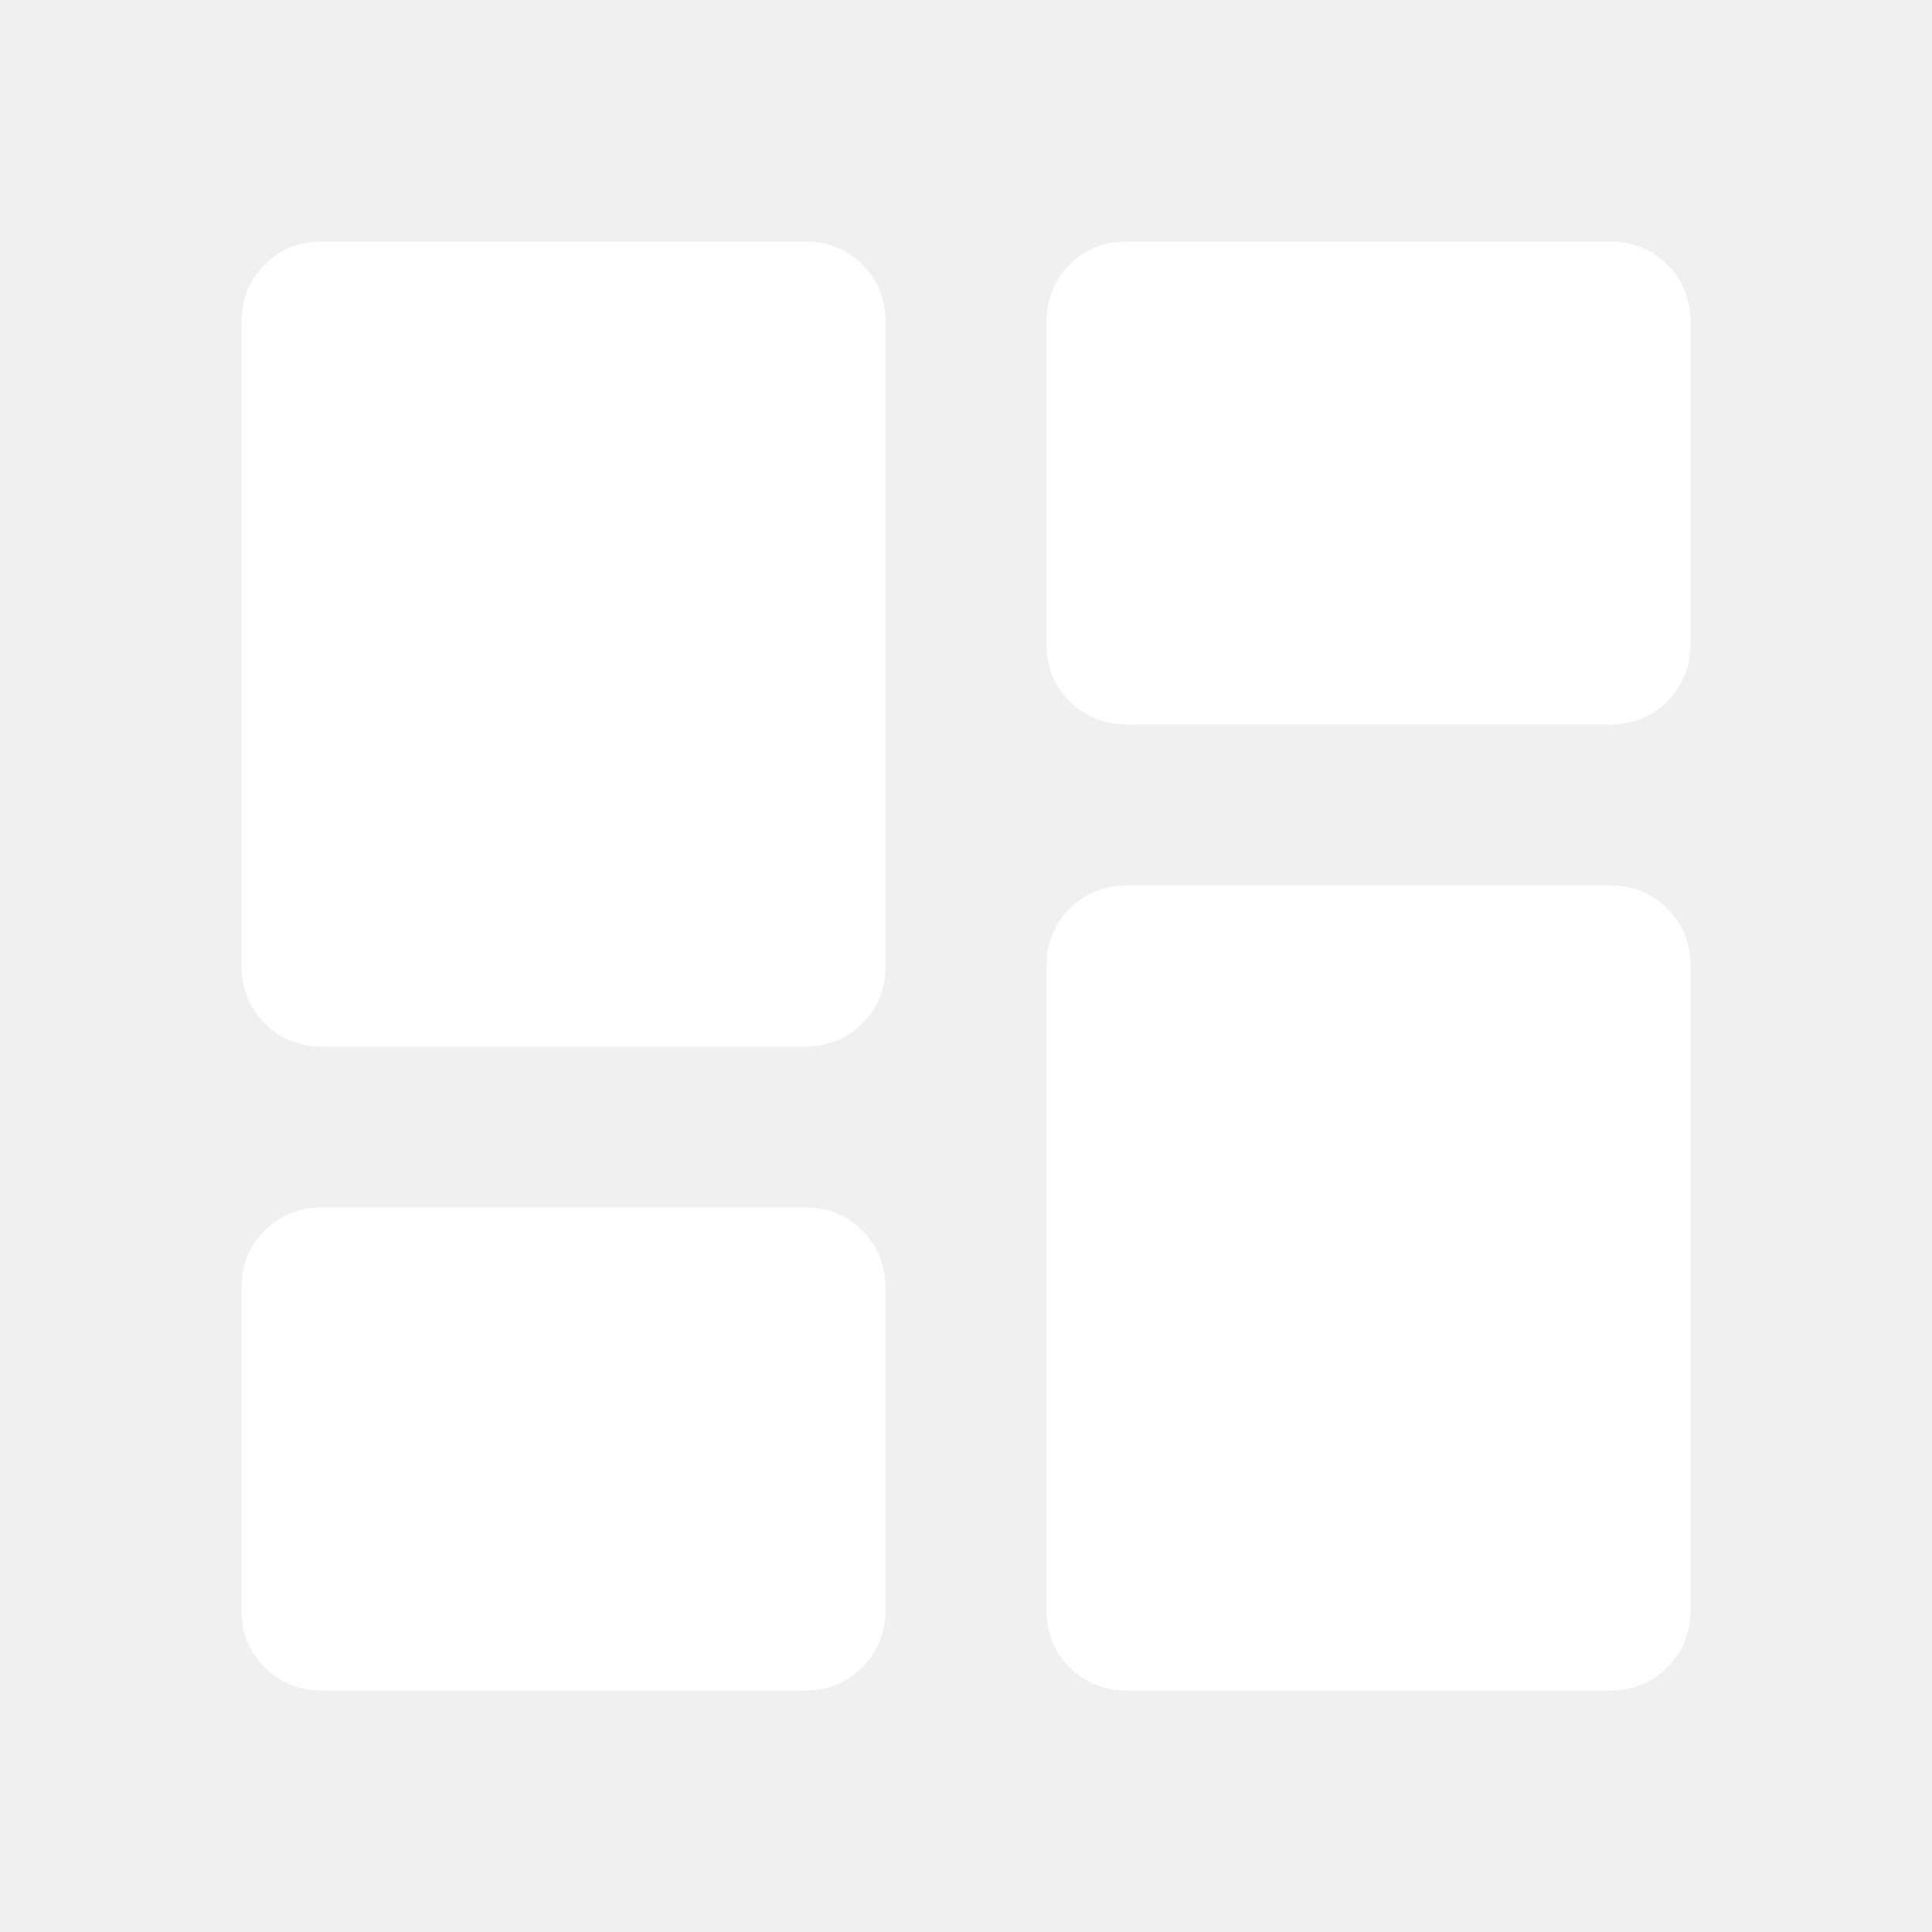
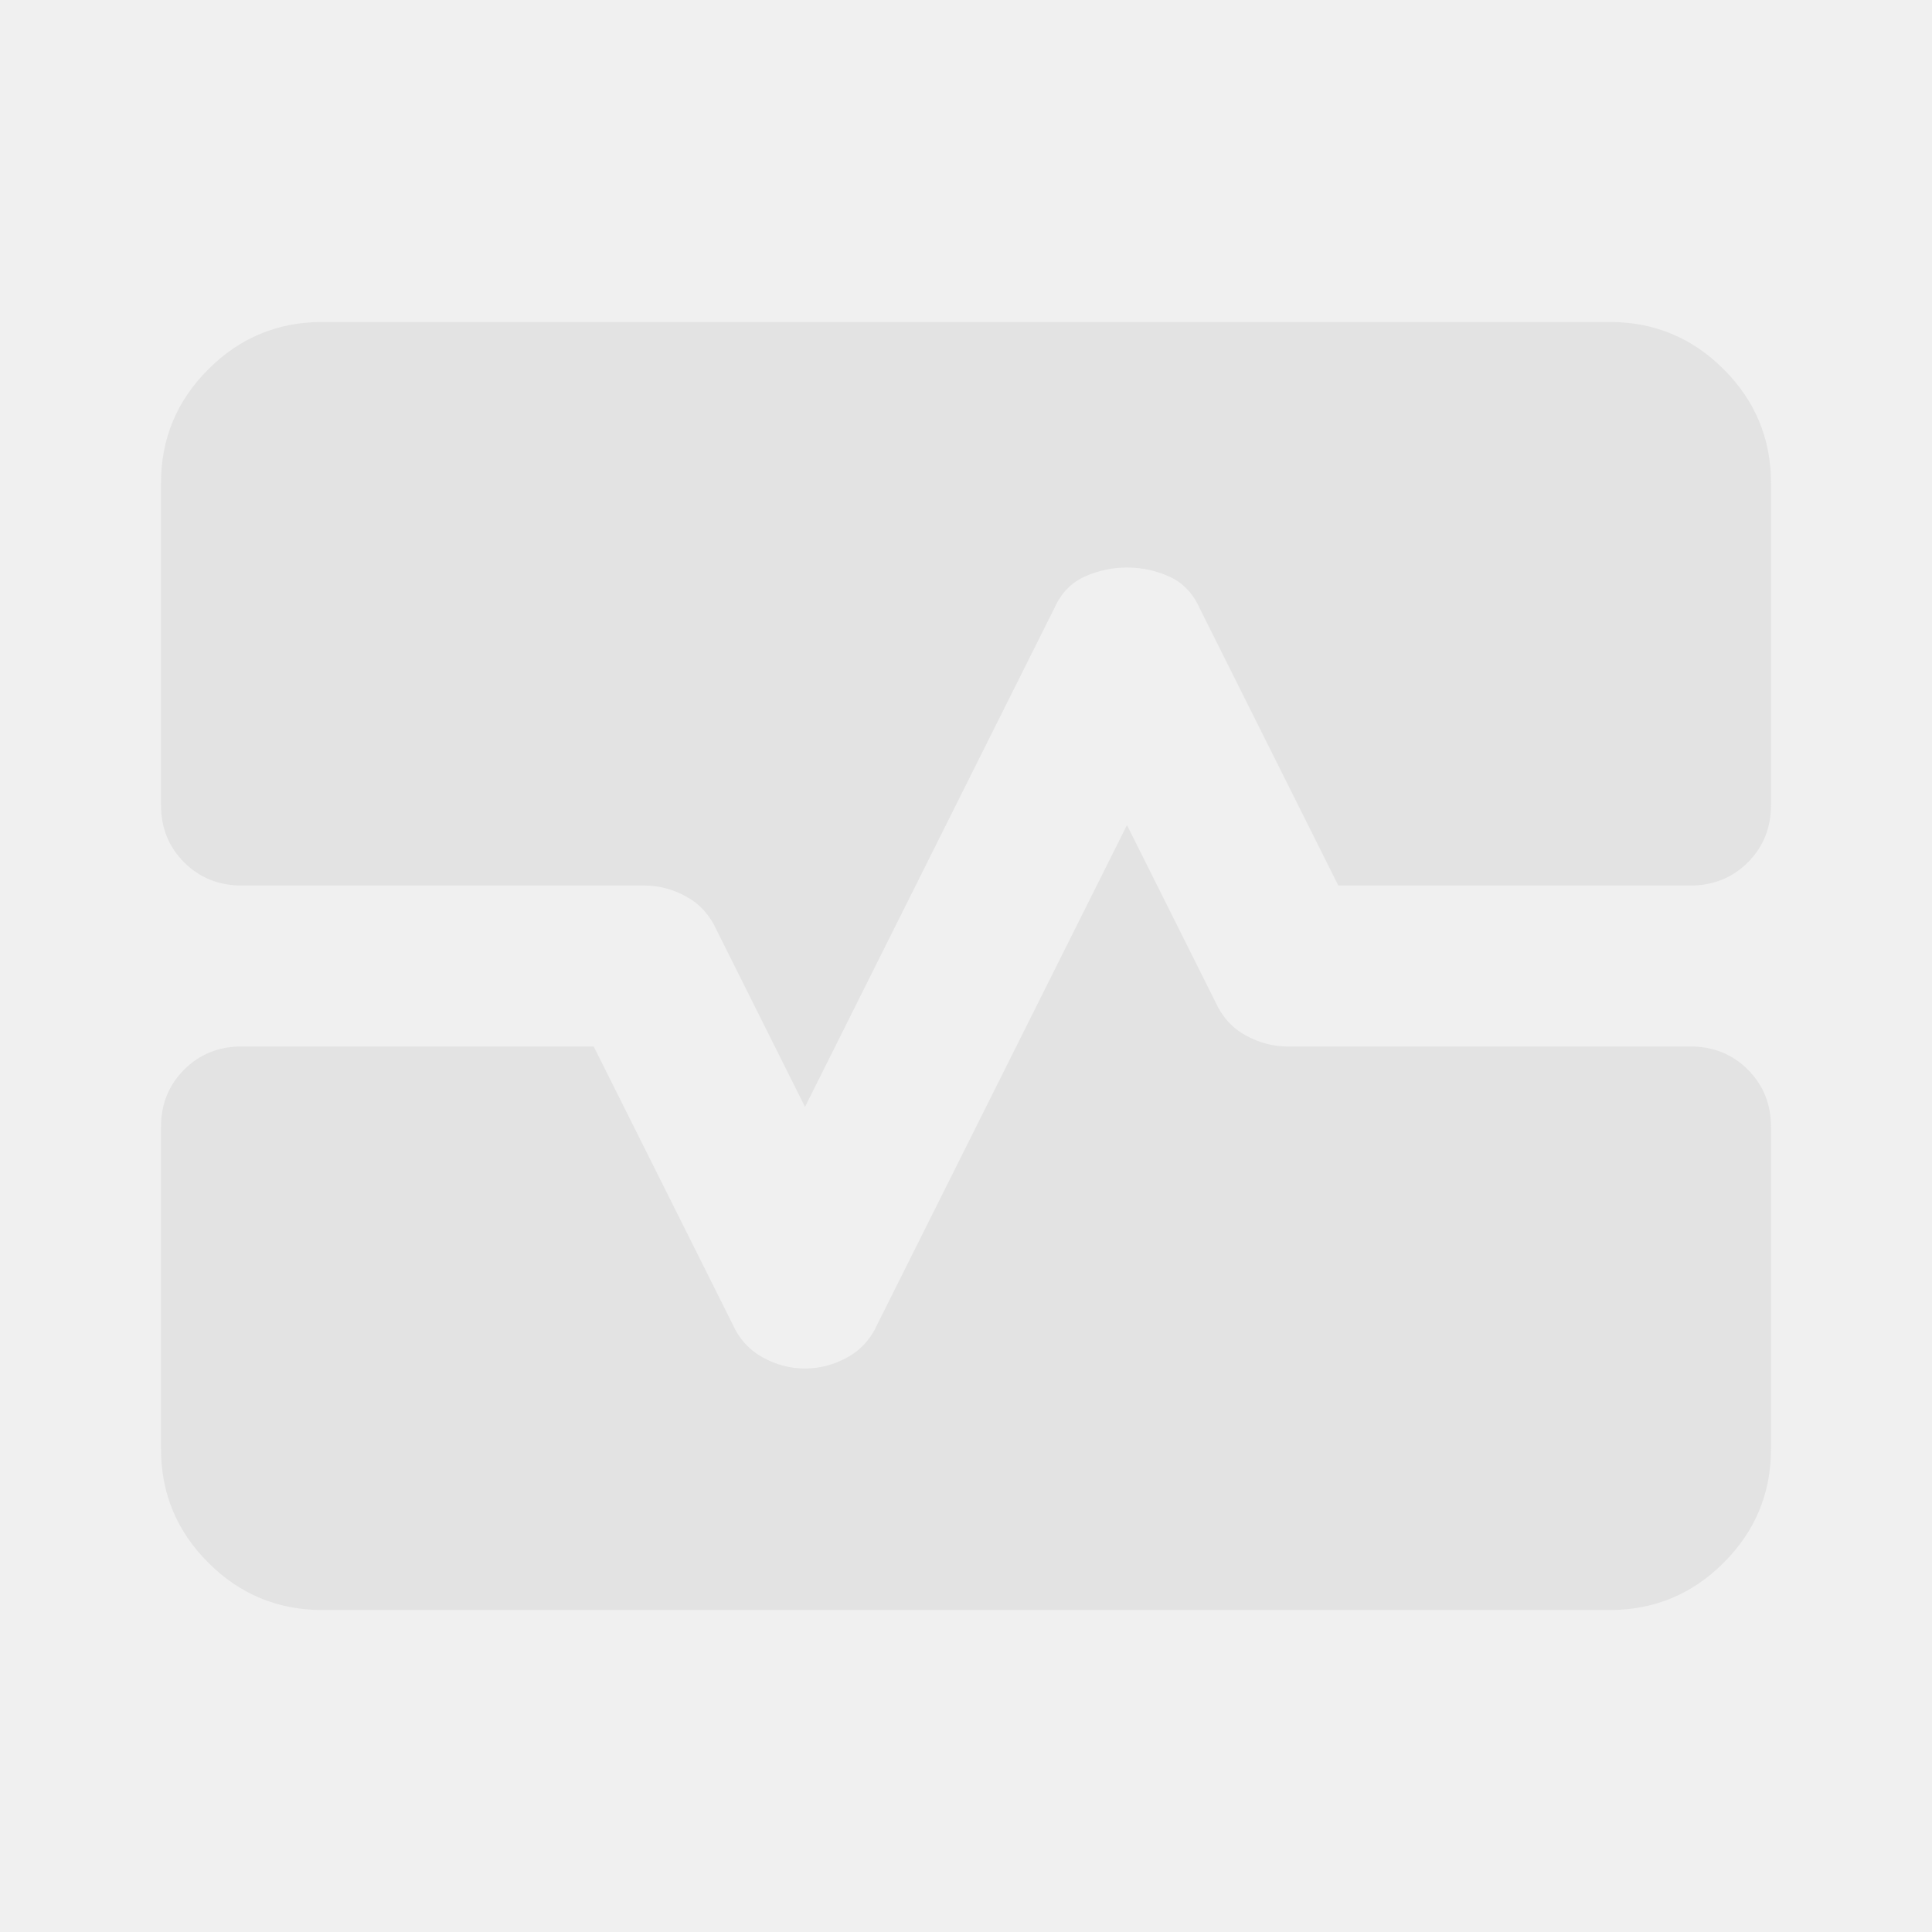
- <svg xmlns="http://www.w3.org/2000/svg" height="24px" viewBox="0 -960 960 960" width="24px" fill="#fff">
-   <path d="M560-600q-17 0-28.5-11.5T520-640v-160q0-17 11.5-28.5T560-840h240q17 0 28.5 11.5T840-800v160q0 17-11.5 28.5T800-600H560ZM160-440q-17 0-28.5-11.5T120-480v-320q0-17 11.5-28.5T160-840h240q17 0 28.5 11.5T440-800v320q0 17-11.5 28.5T400-440H160Zm400 320q-17 0-28.5-11.5T520-160v-320q0-17 11.5-28.5T560-520h240q17 0 28.5 11.5T840-480v320q0 17-11.5 28.5T800-120H560Zm-400 0q-17 0-28.5-11.5T120-160v-160q0-17 11.5-28.5T160-360h240q17 0 28.5 11.5T440-320v160q0 17-11.5 28.5T400-120H160Z" />
+ <svg xmlns="http://www.w3.org/2000/svg" height="24px" viewBox="0 -960 960 960" width="24px" fill="#e3e3e3">
+   <path d="M160-160q-33 0-56.5-23.5T80-240v-160q0-17 11.5-28.5T120-440h175l69 138q5 11 15 16.5t21 5.5q11 0 21-5.5t15-16.5l124-248 44 88q5 11 15 16.5t21 5.5h200q17 0 28.5 11.5T880-400v160q0 33-23.5 56.5T800-160H160ZM80-720q0-33 23.5-56.5T160-800h640q33 0 56.5 23.5T880-720v160q0 17-11.5 28.5T840-520H665l-69-138q-5-11-15-15.5t-21-4.5q-11 0-21 4.5T524-658L400-410l-44-88q-5-11-15-16.5t-21-5.5H120q-17 0-28.5-11.5T80-560v-160Z" />
</svg>
